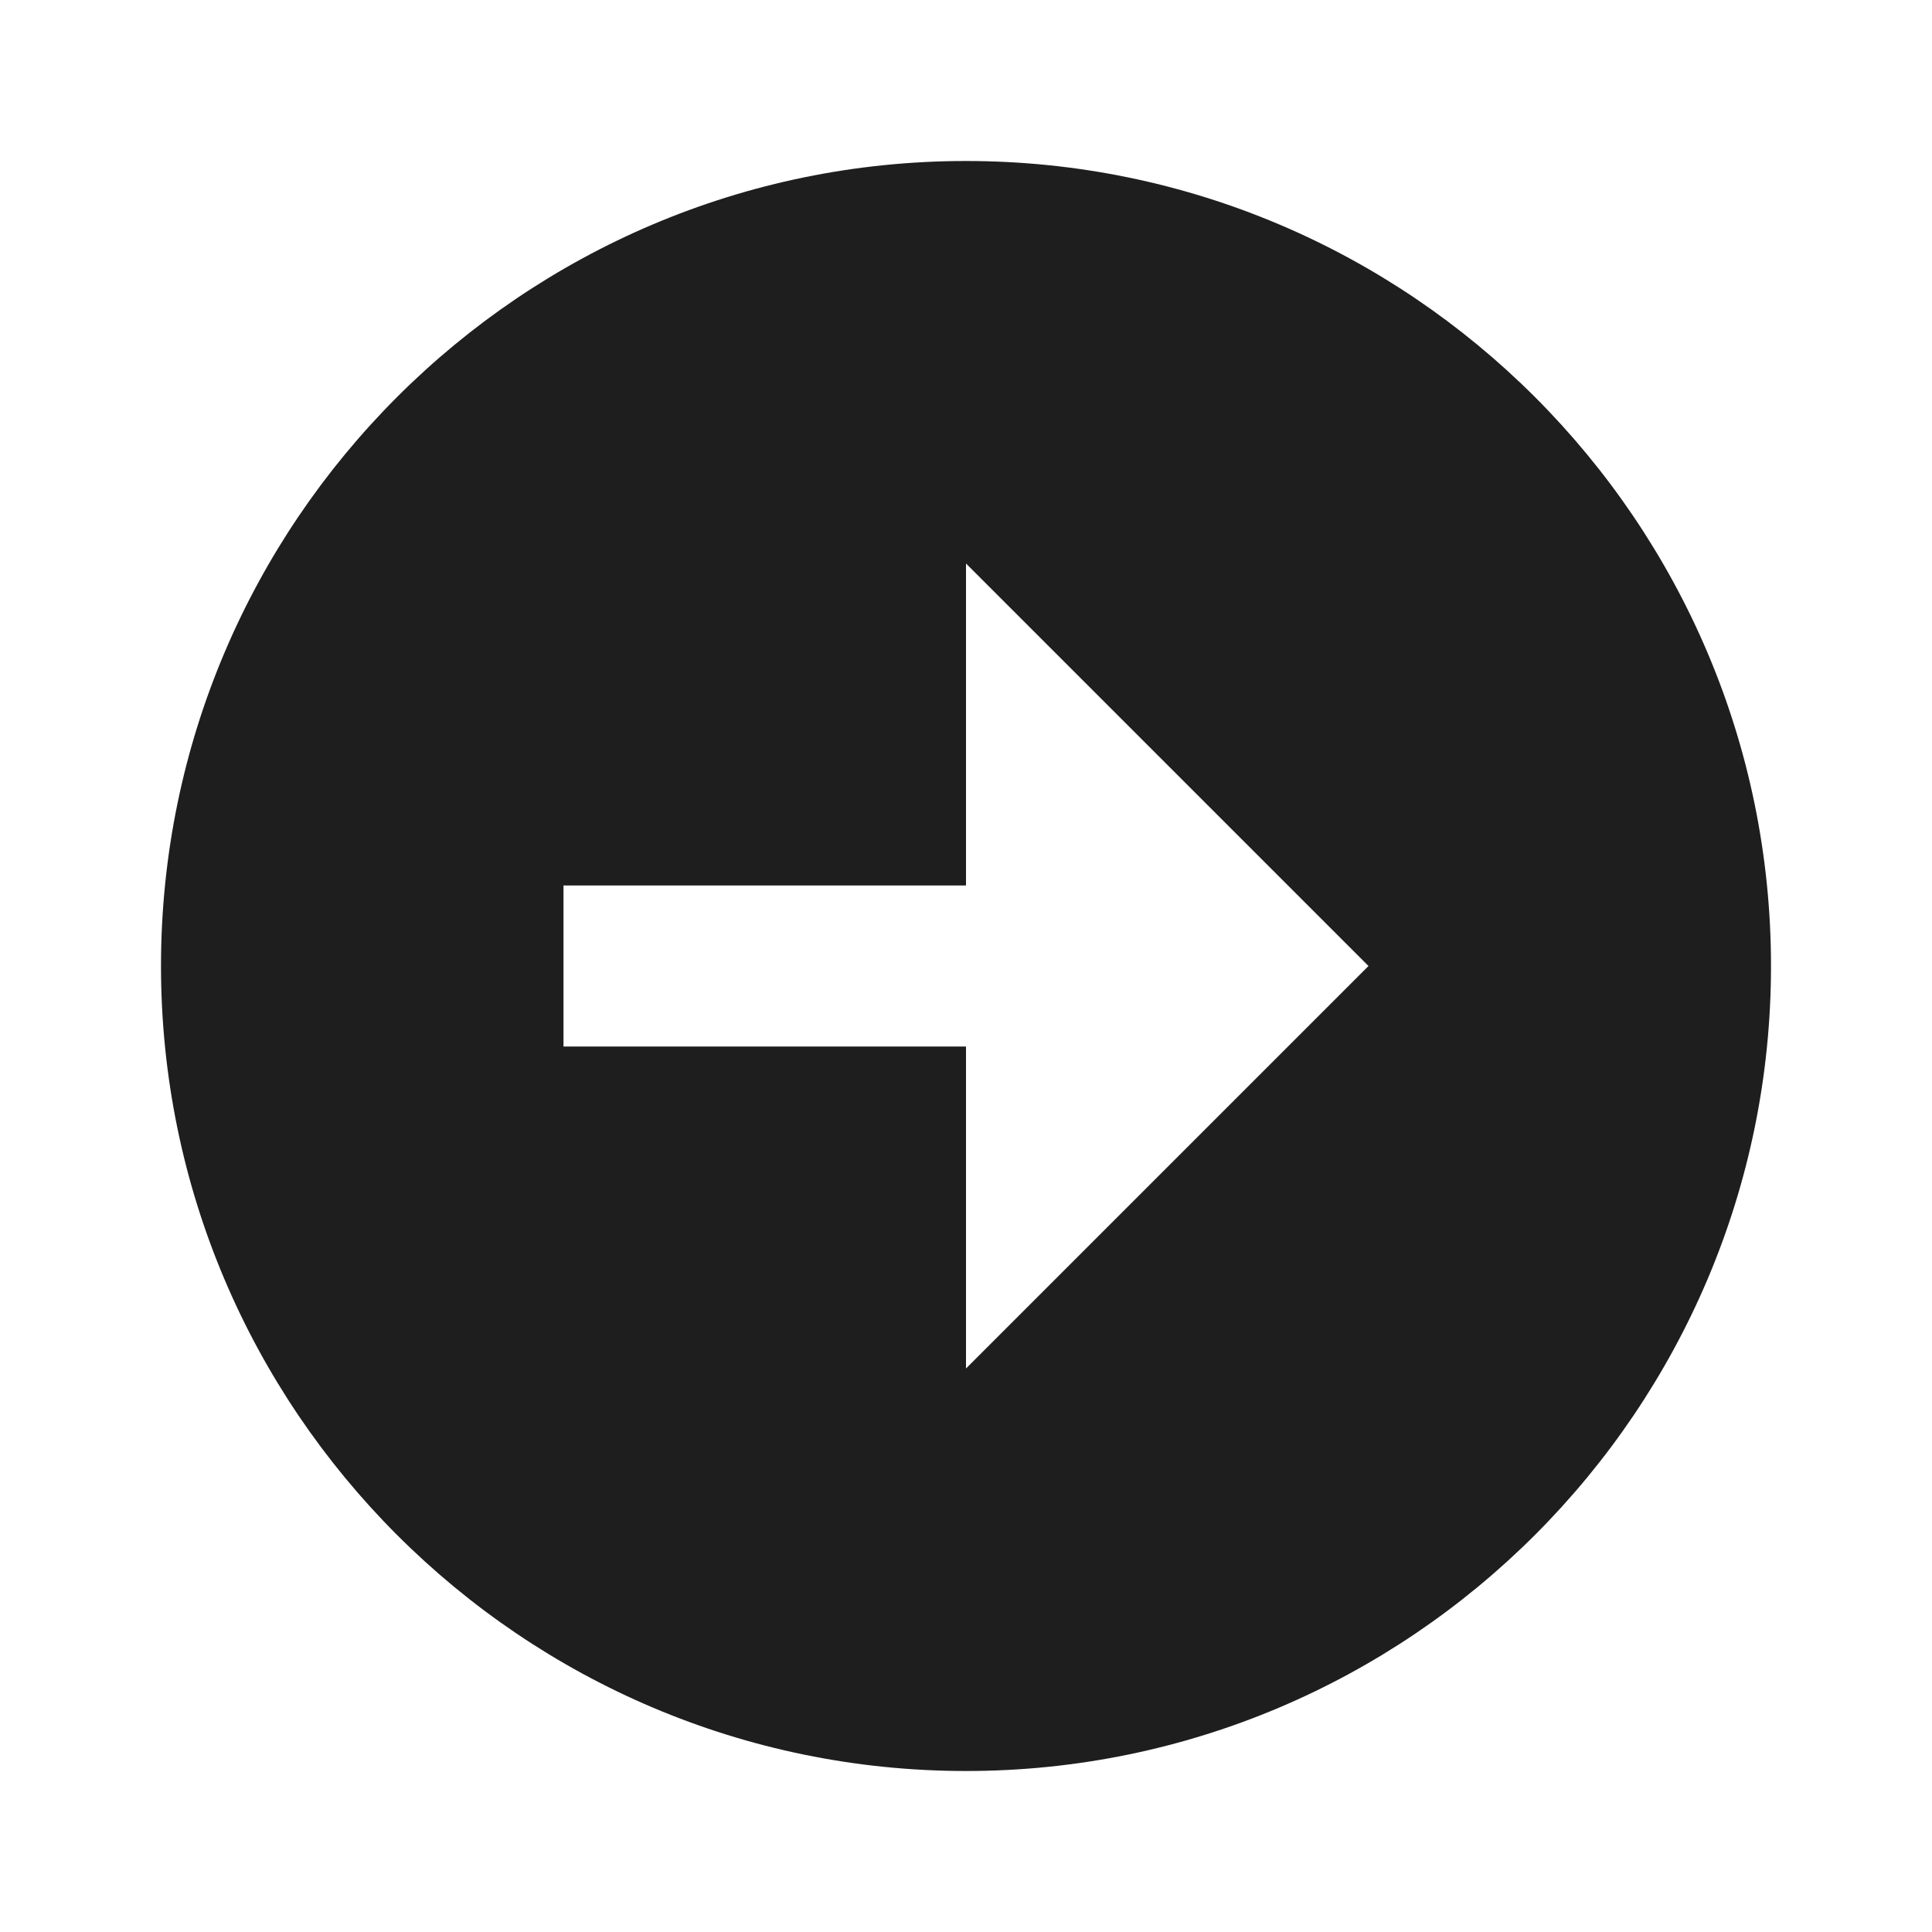
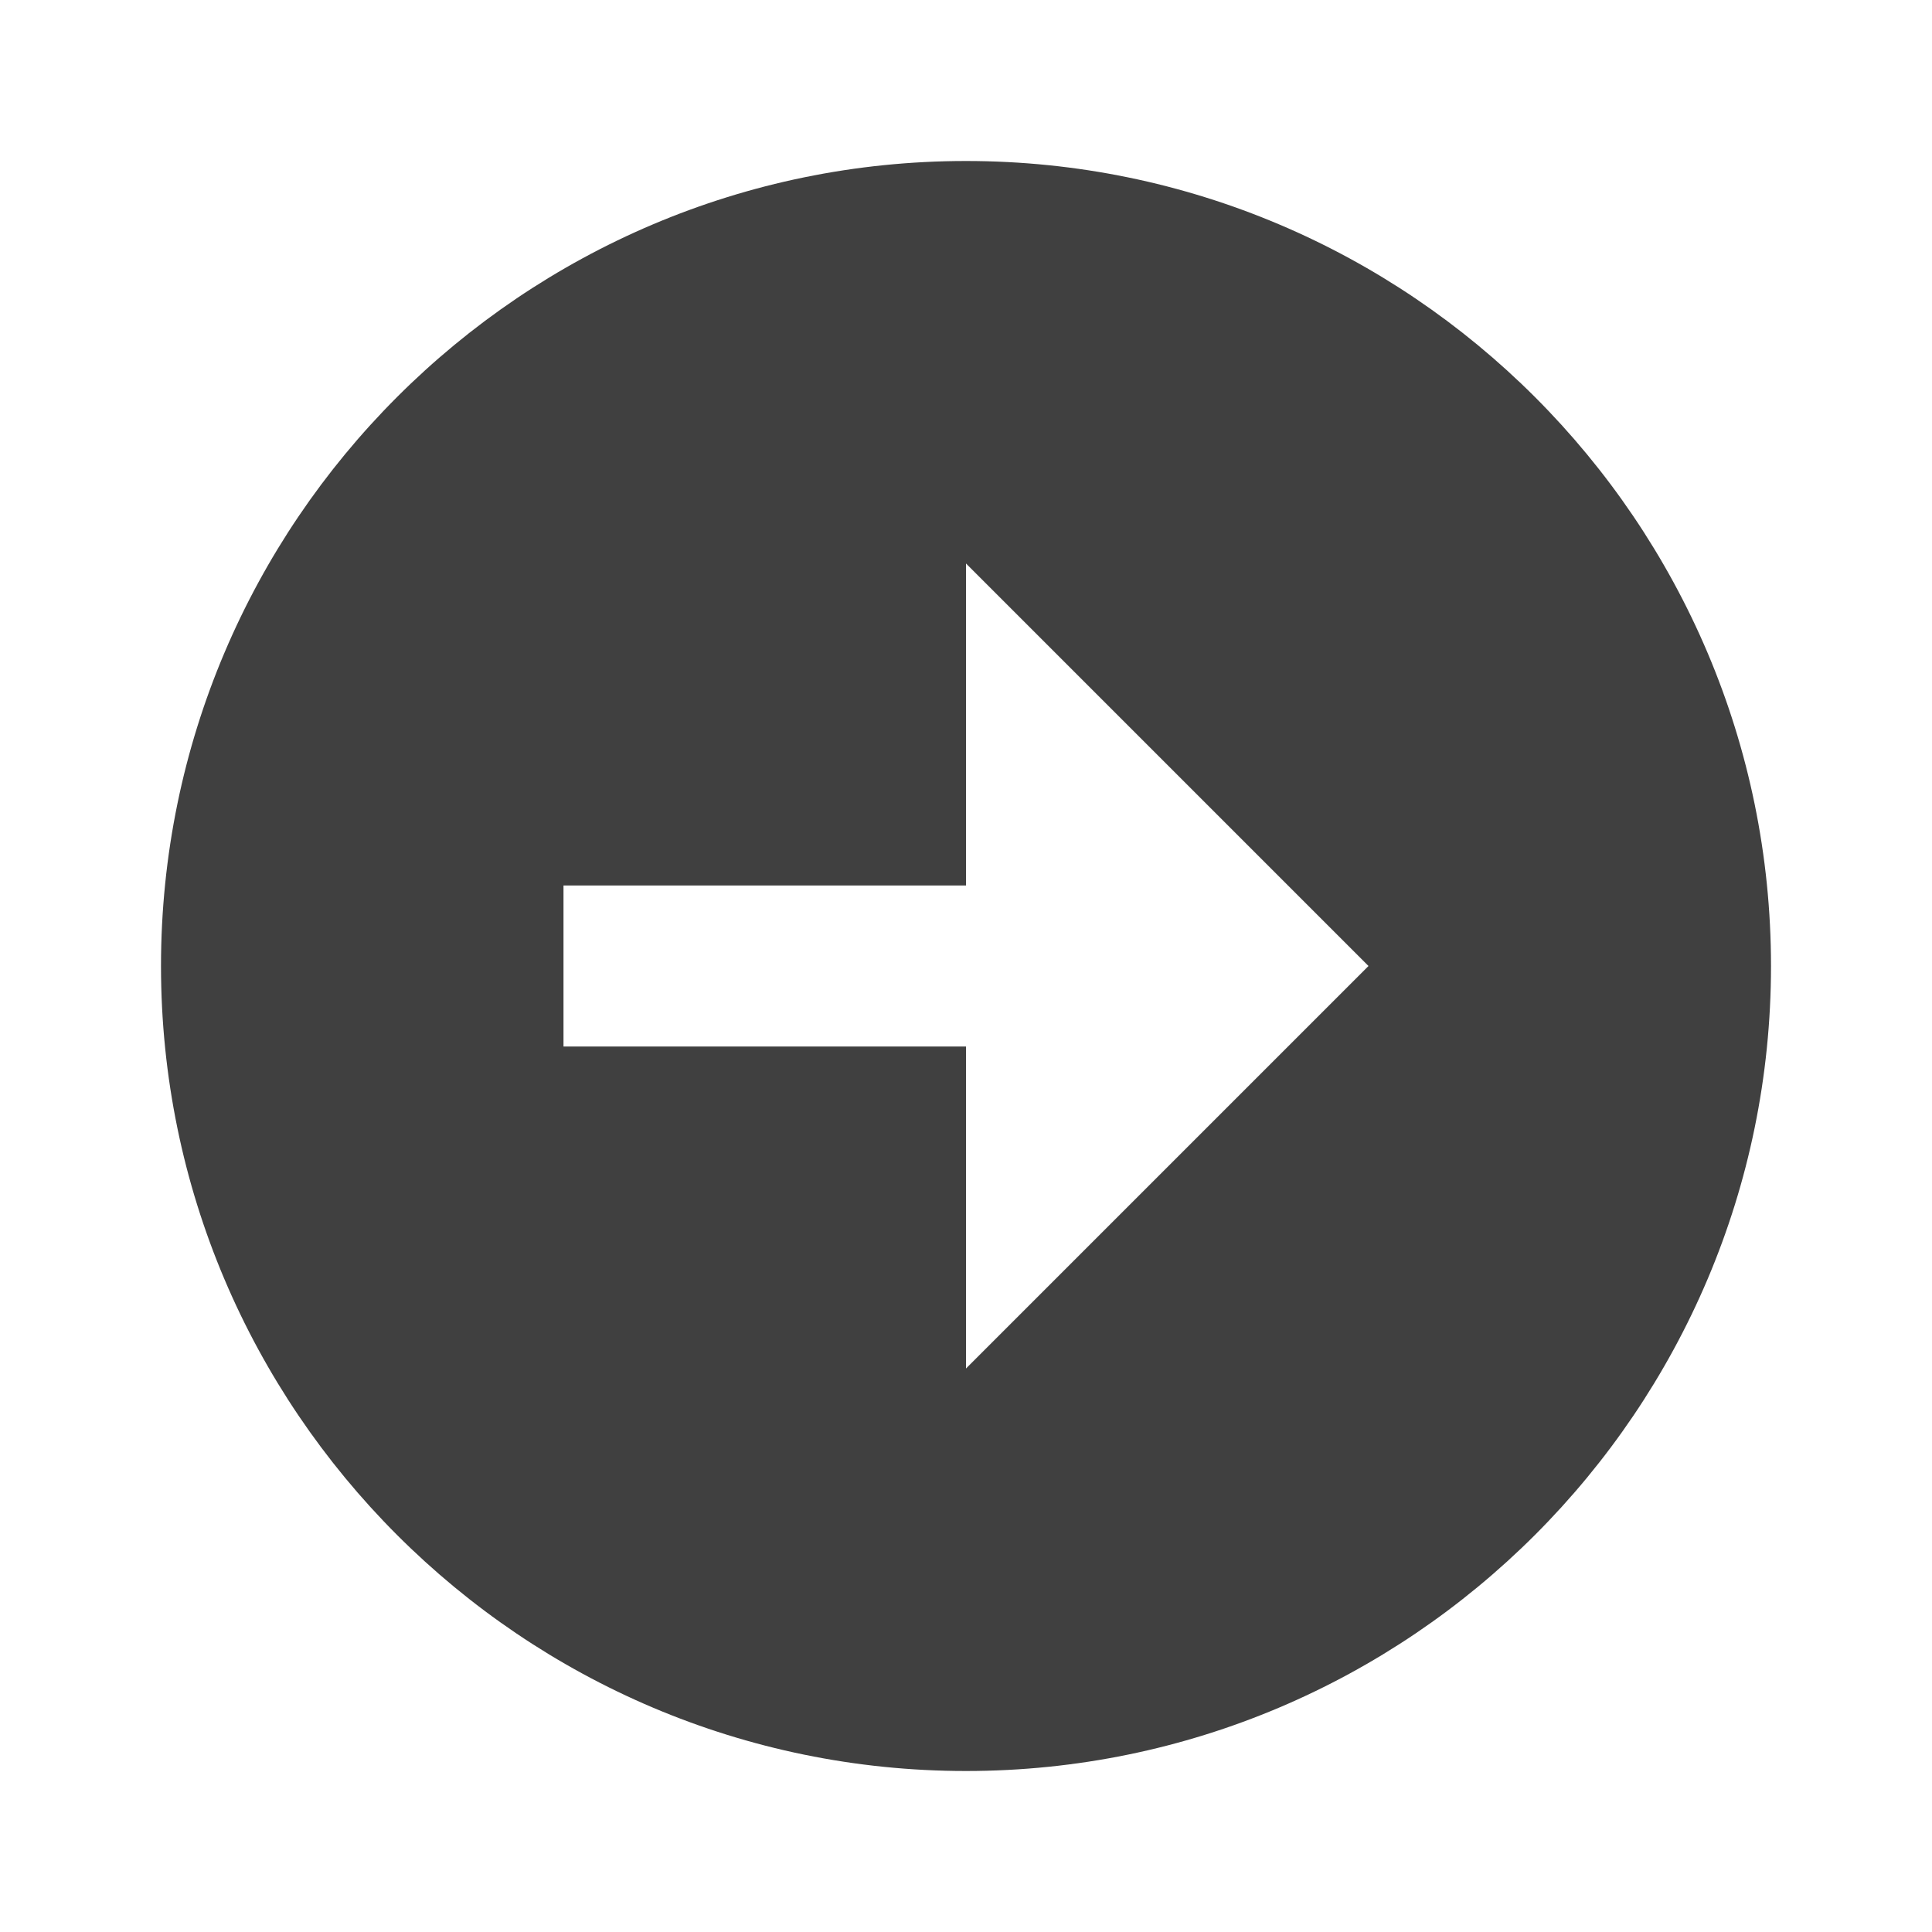
- <svg xmlns="http://www.w3.org/2000/svg" width="24" height="24" viewBox="0 0 24 24" style="fill: rgb(30,30,30);transform: ;msFilter:;">
+ <svg xmlns="http://www.w3.org/2000/svg" width="24" height="24" viewBox="0 0 24 24" style="fill: #404040;transform: ;msFilter:;">
  <path d="M12 2C6.486 2 2 6.486 2 12s4.486 10 10 10 10-4.486 10-10S17.514 2 12 2zm0 15v-4H7v-2h5V7l5 5-5 5z" />
</svg>
